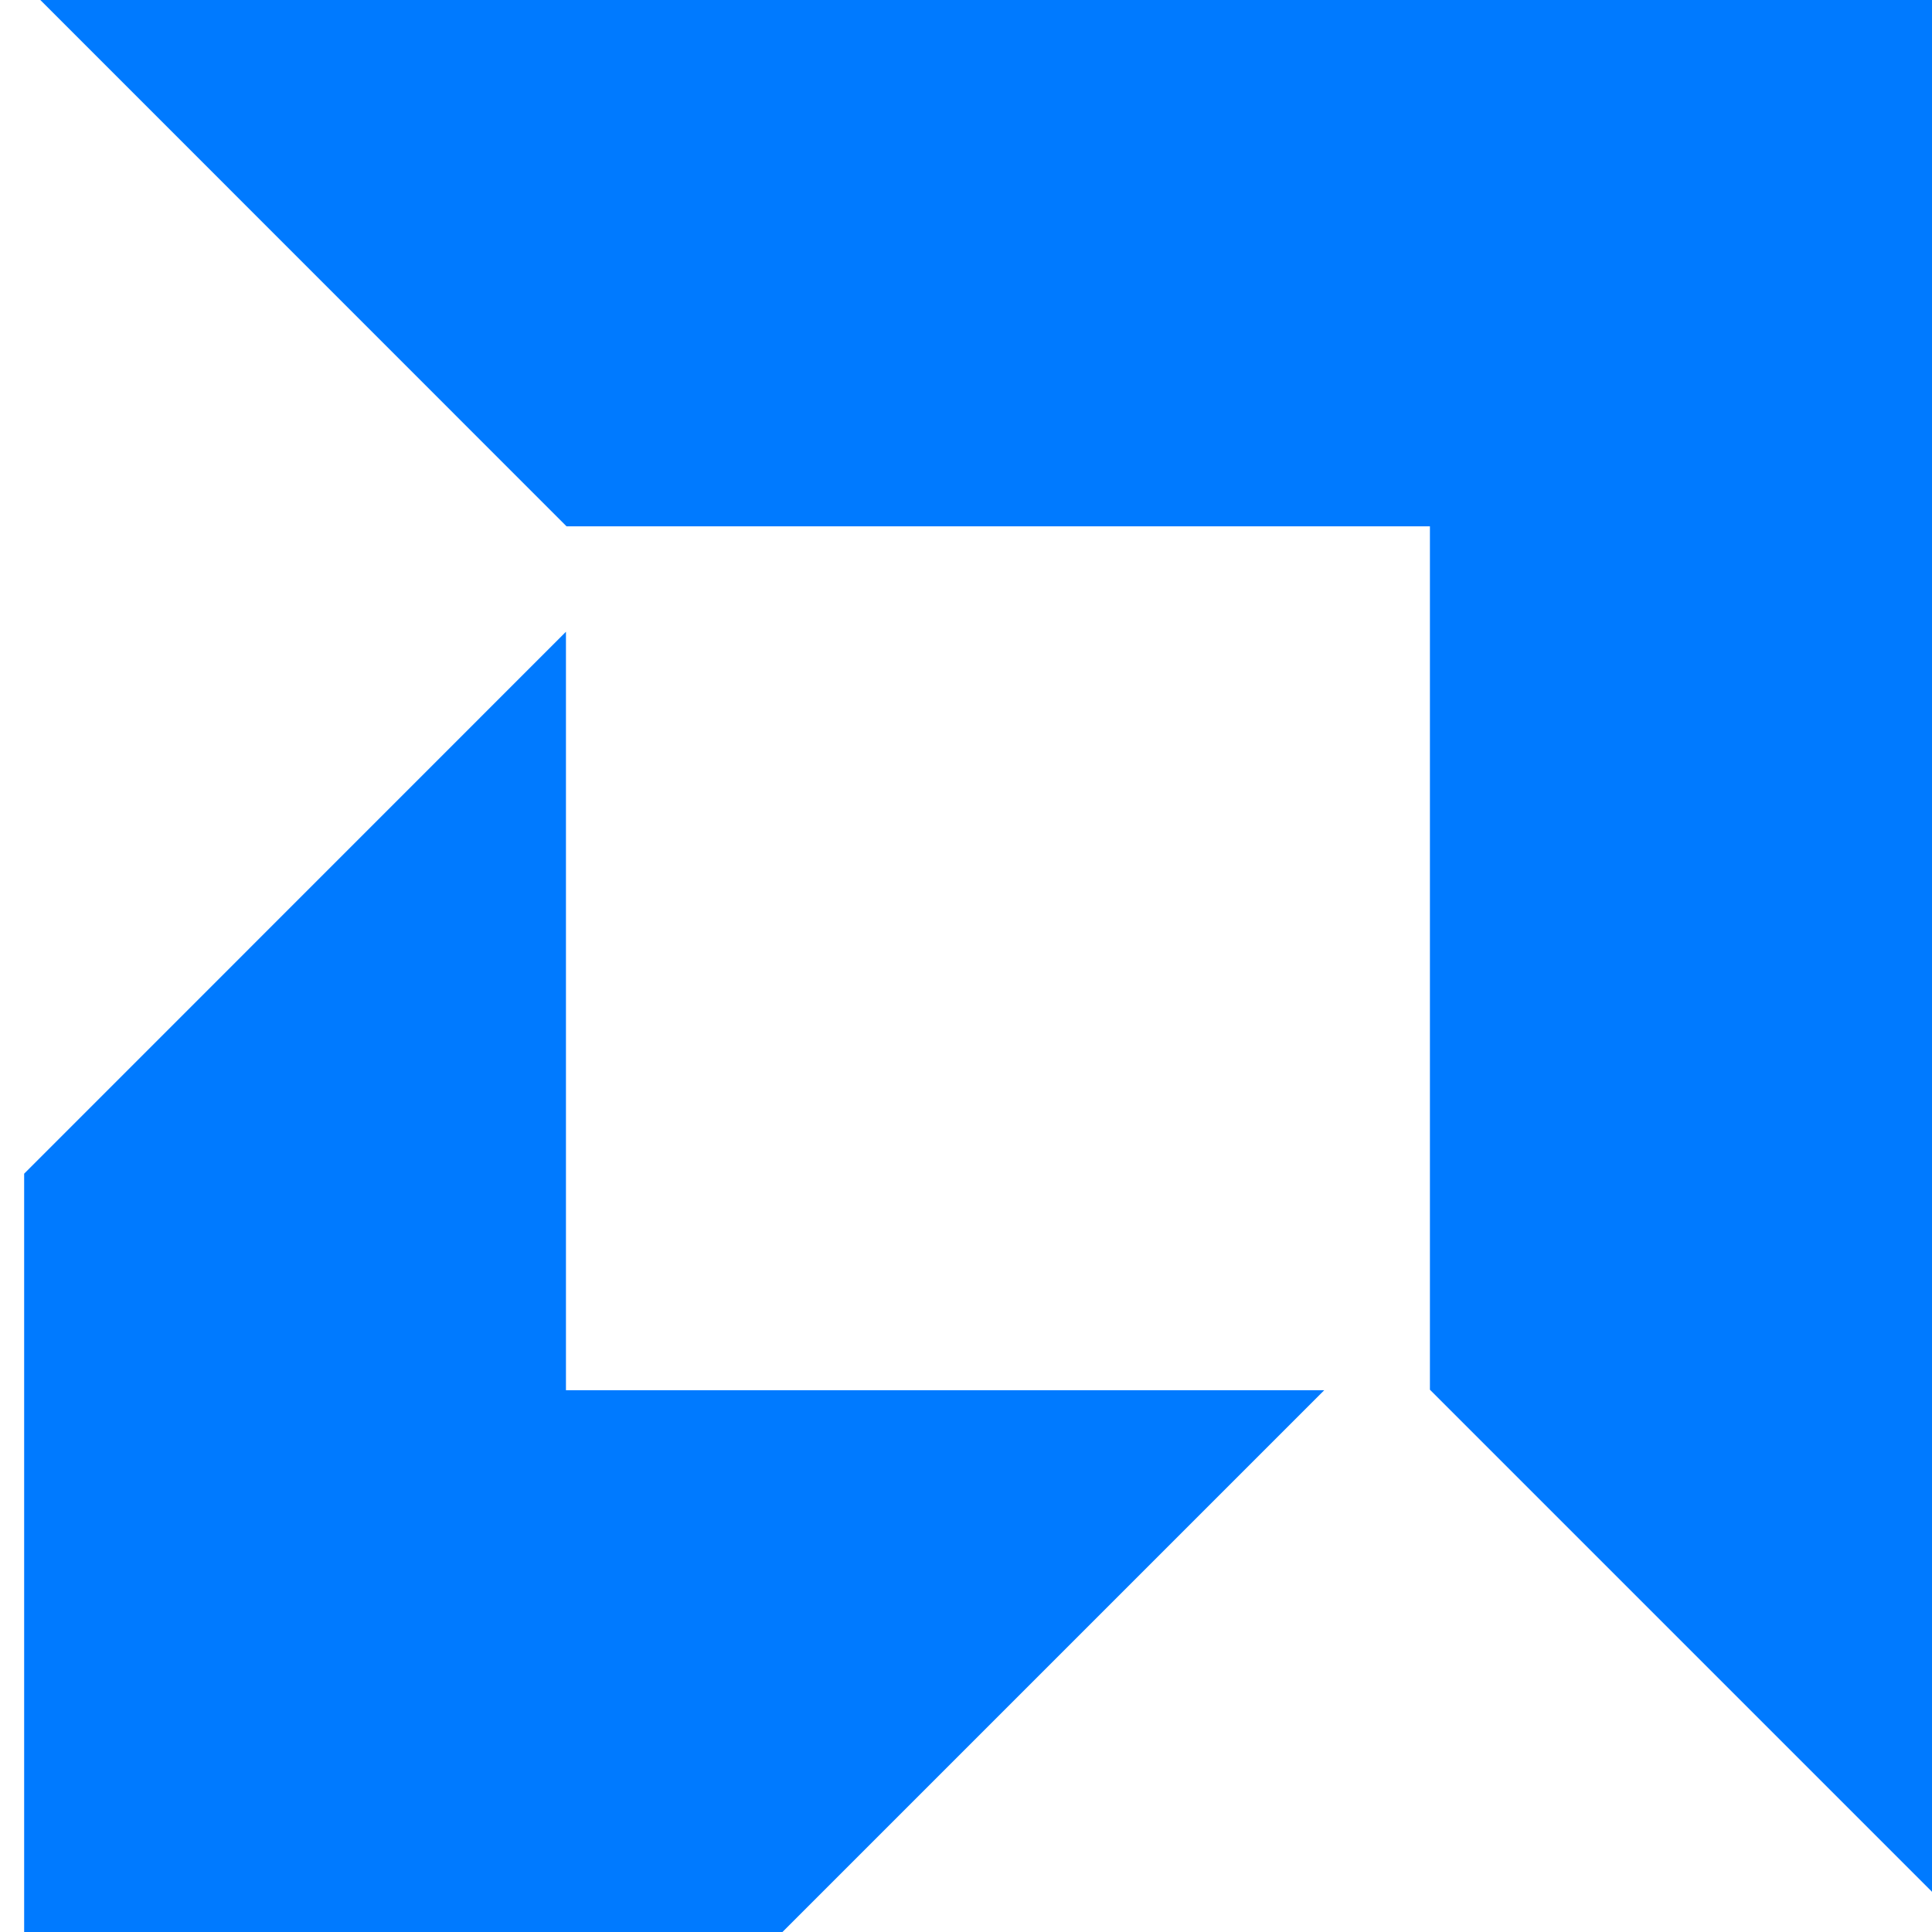
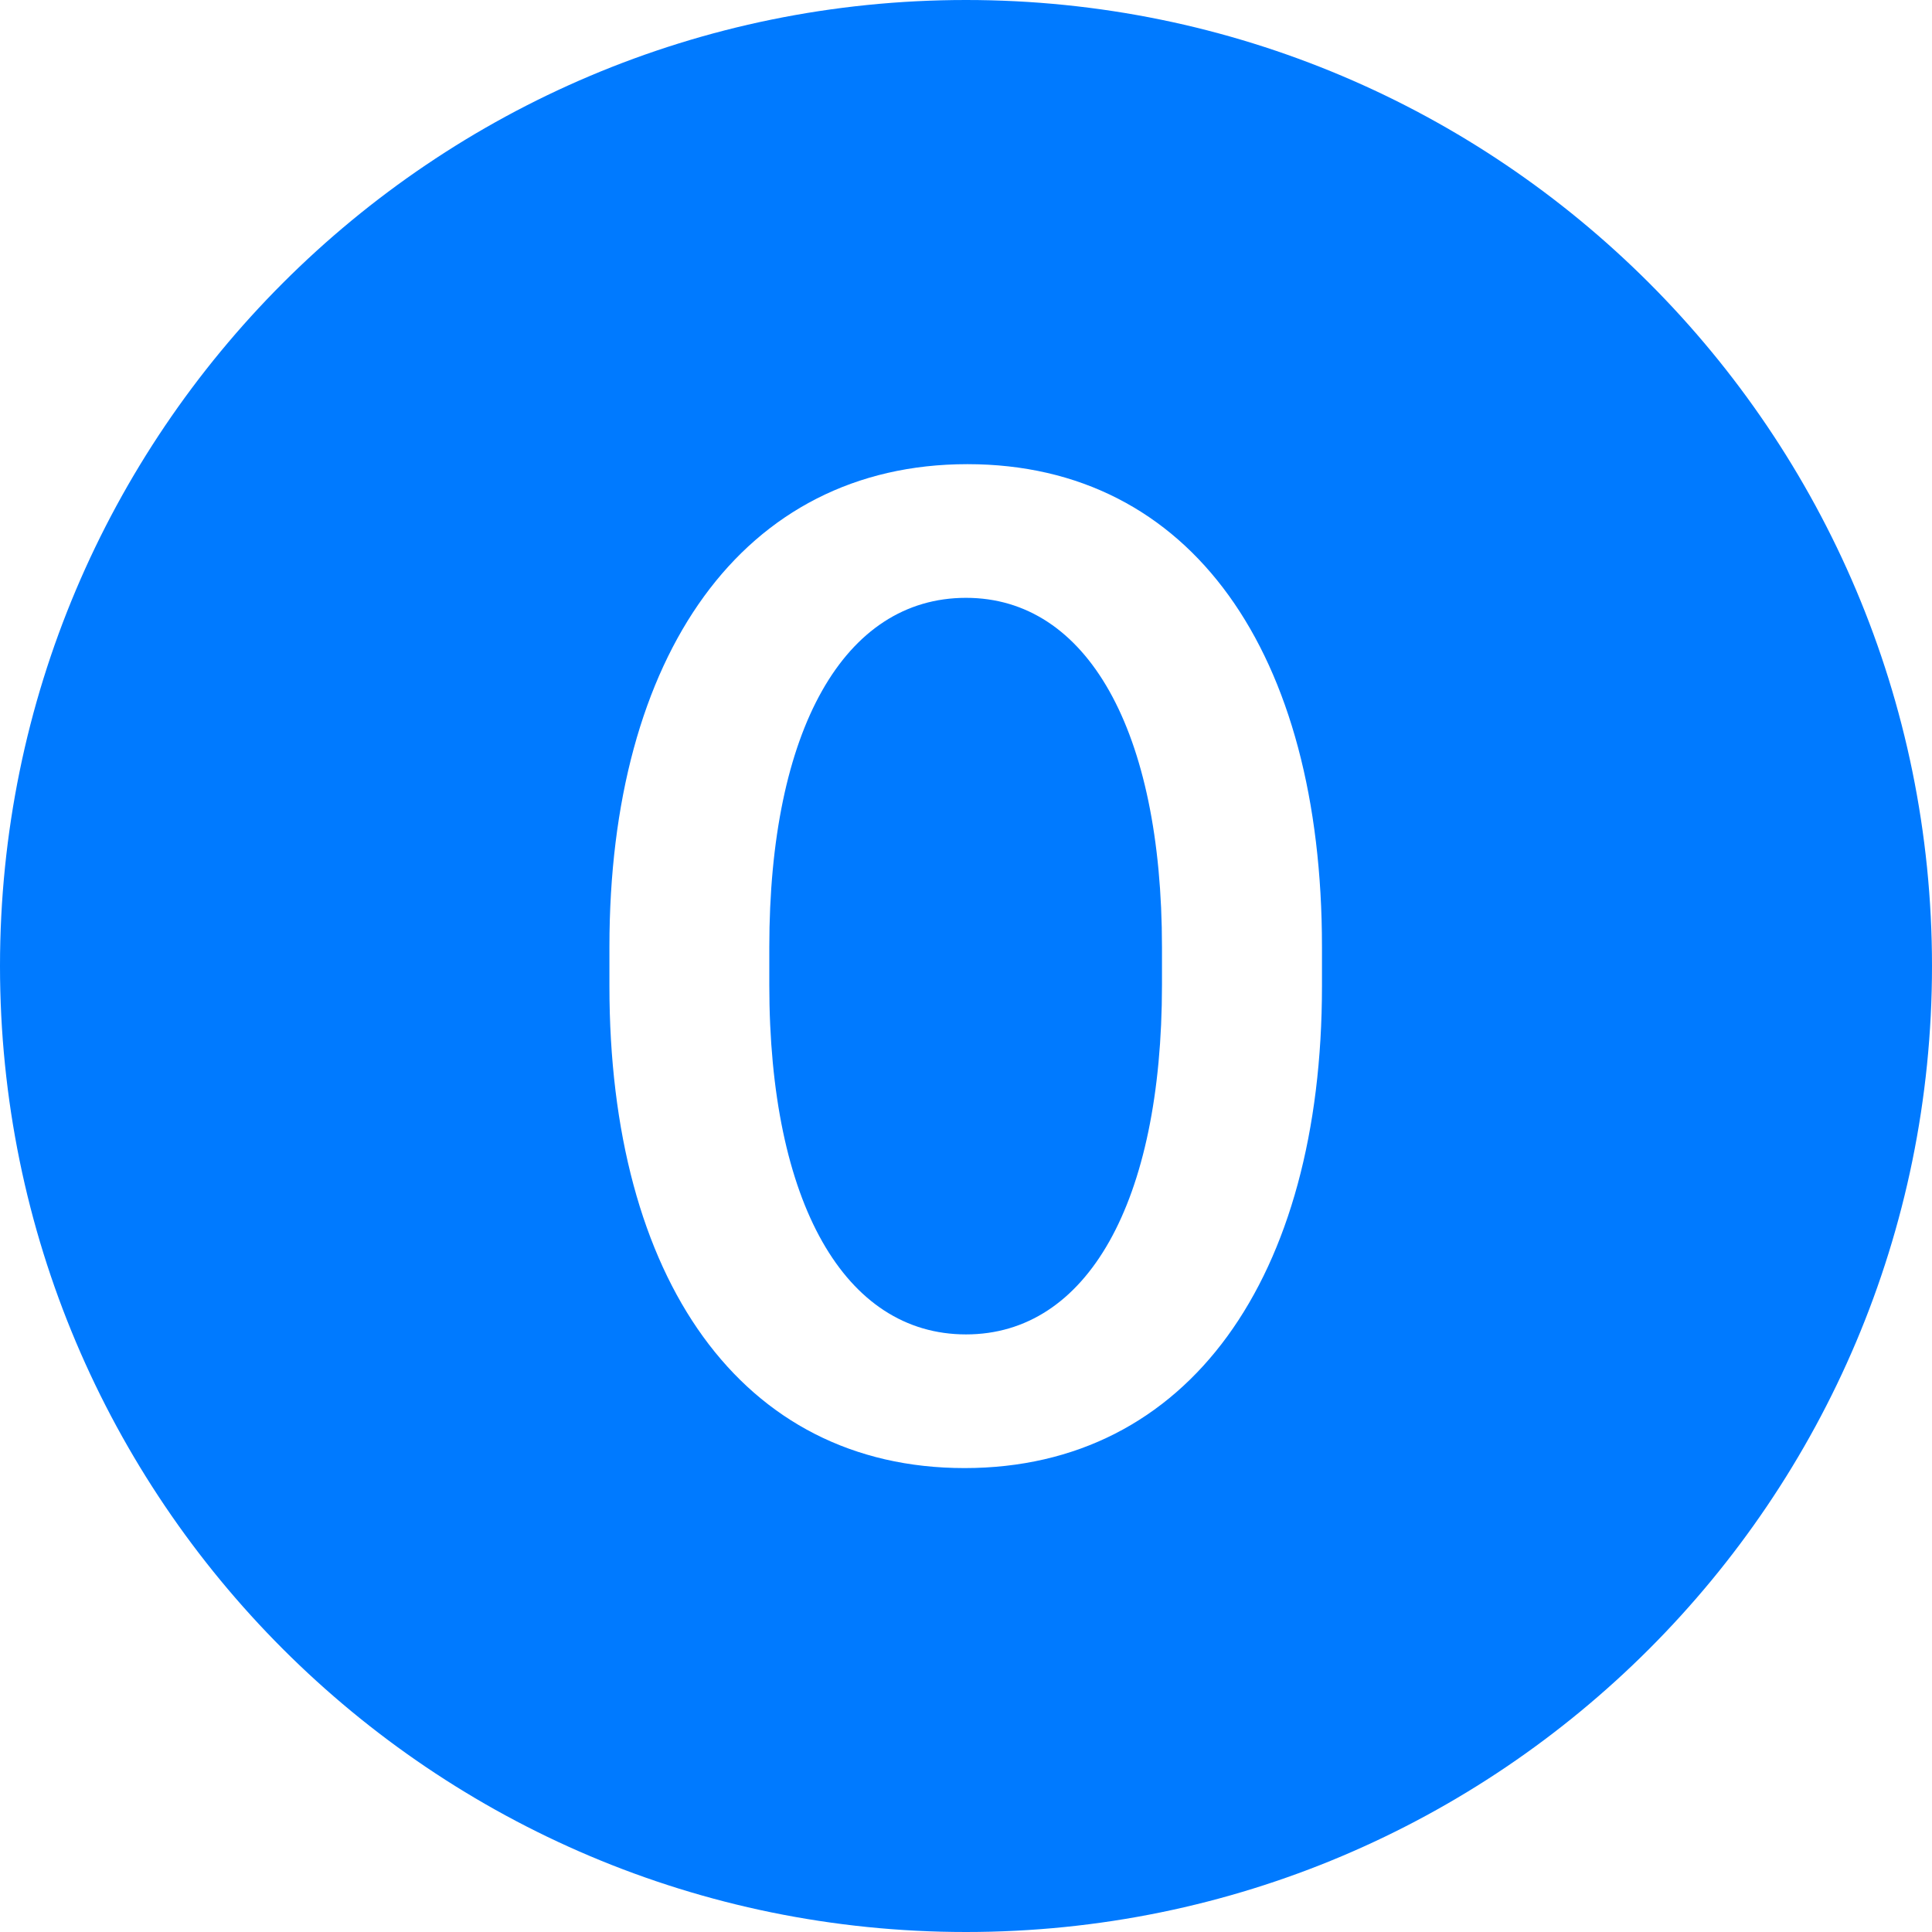
- <svg xmlns="http://www.w3.org/2000/svg" width="16" height="16" fill="#007aff" class="bi bi-amd" viewBox="0 0 16 16">
-   <path d="m.334 0 4.358 4.359h7.15v7.15l4.358 4.358V0H.334ZM.2 9.72l4.487-4.488v6.281h6.28L6.48 16H.2V9.72Z" />
+ <svg xmlns="http://www.w3.org/2000/svg" width="16" height="16" fill="#007aff" class="bi bi-0-circle-fill" viewBox="0 0 16 16">
+   <path d="M8 4.951c-1.008 0-1.629 1.09-1.629 2.895v.31c0 1.81.627 2.895 1.629 2.895s1.623-1.09 1.623-2.895v-.31c0-1.8-.621-2.895-1.623-2.895Z" />
+   <path d="M16 8A8 8 0 1 1 0 8a8 8 0 0 1 16 0Zm-8.012 4.158c1.858 0 2.96-1.582 2.96-3.99V7.84c0-2.426-1.079-3.996-2.936-3.996-1.864 0-2.965 1.588-2.965 3.996v.328c0 2.42 1.09 3.99 2.941 3.99Z" />
</svg>
